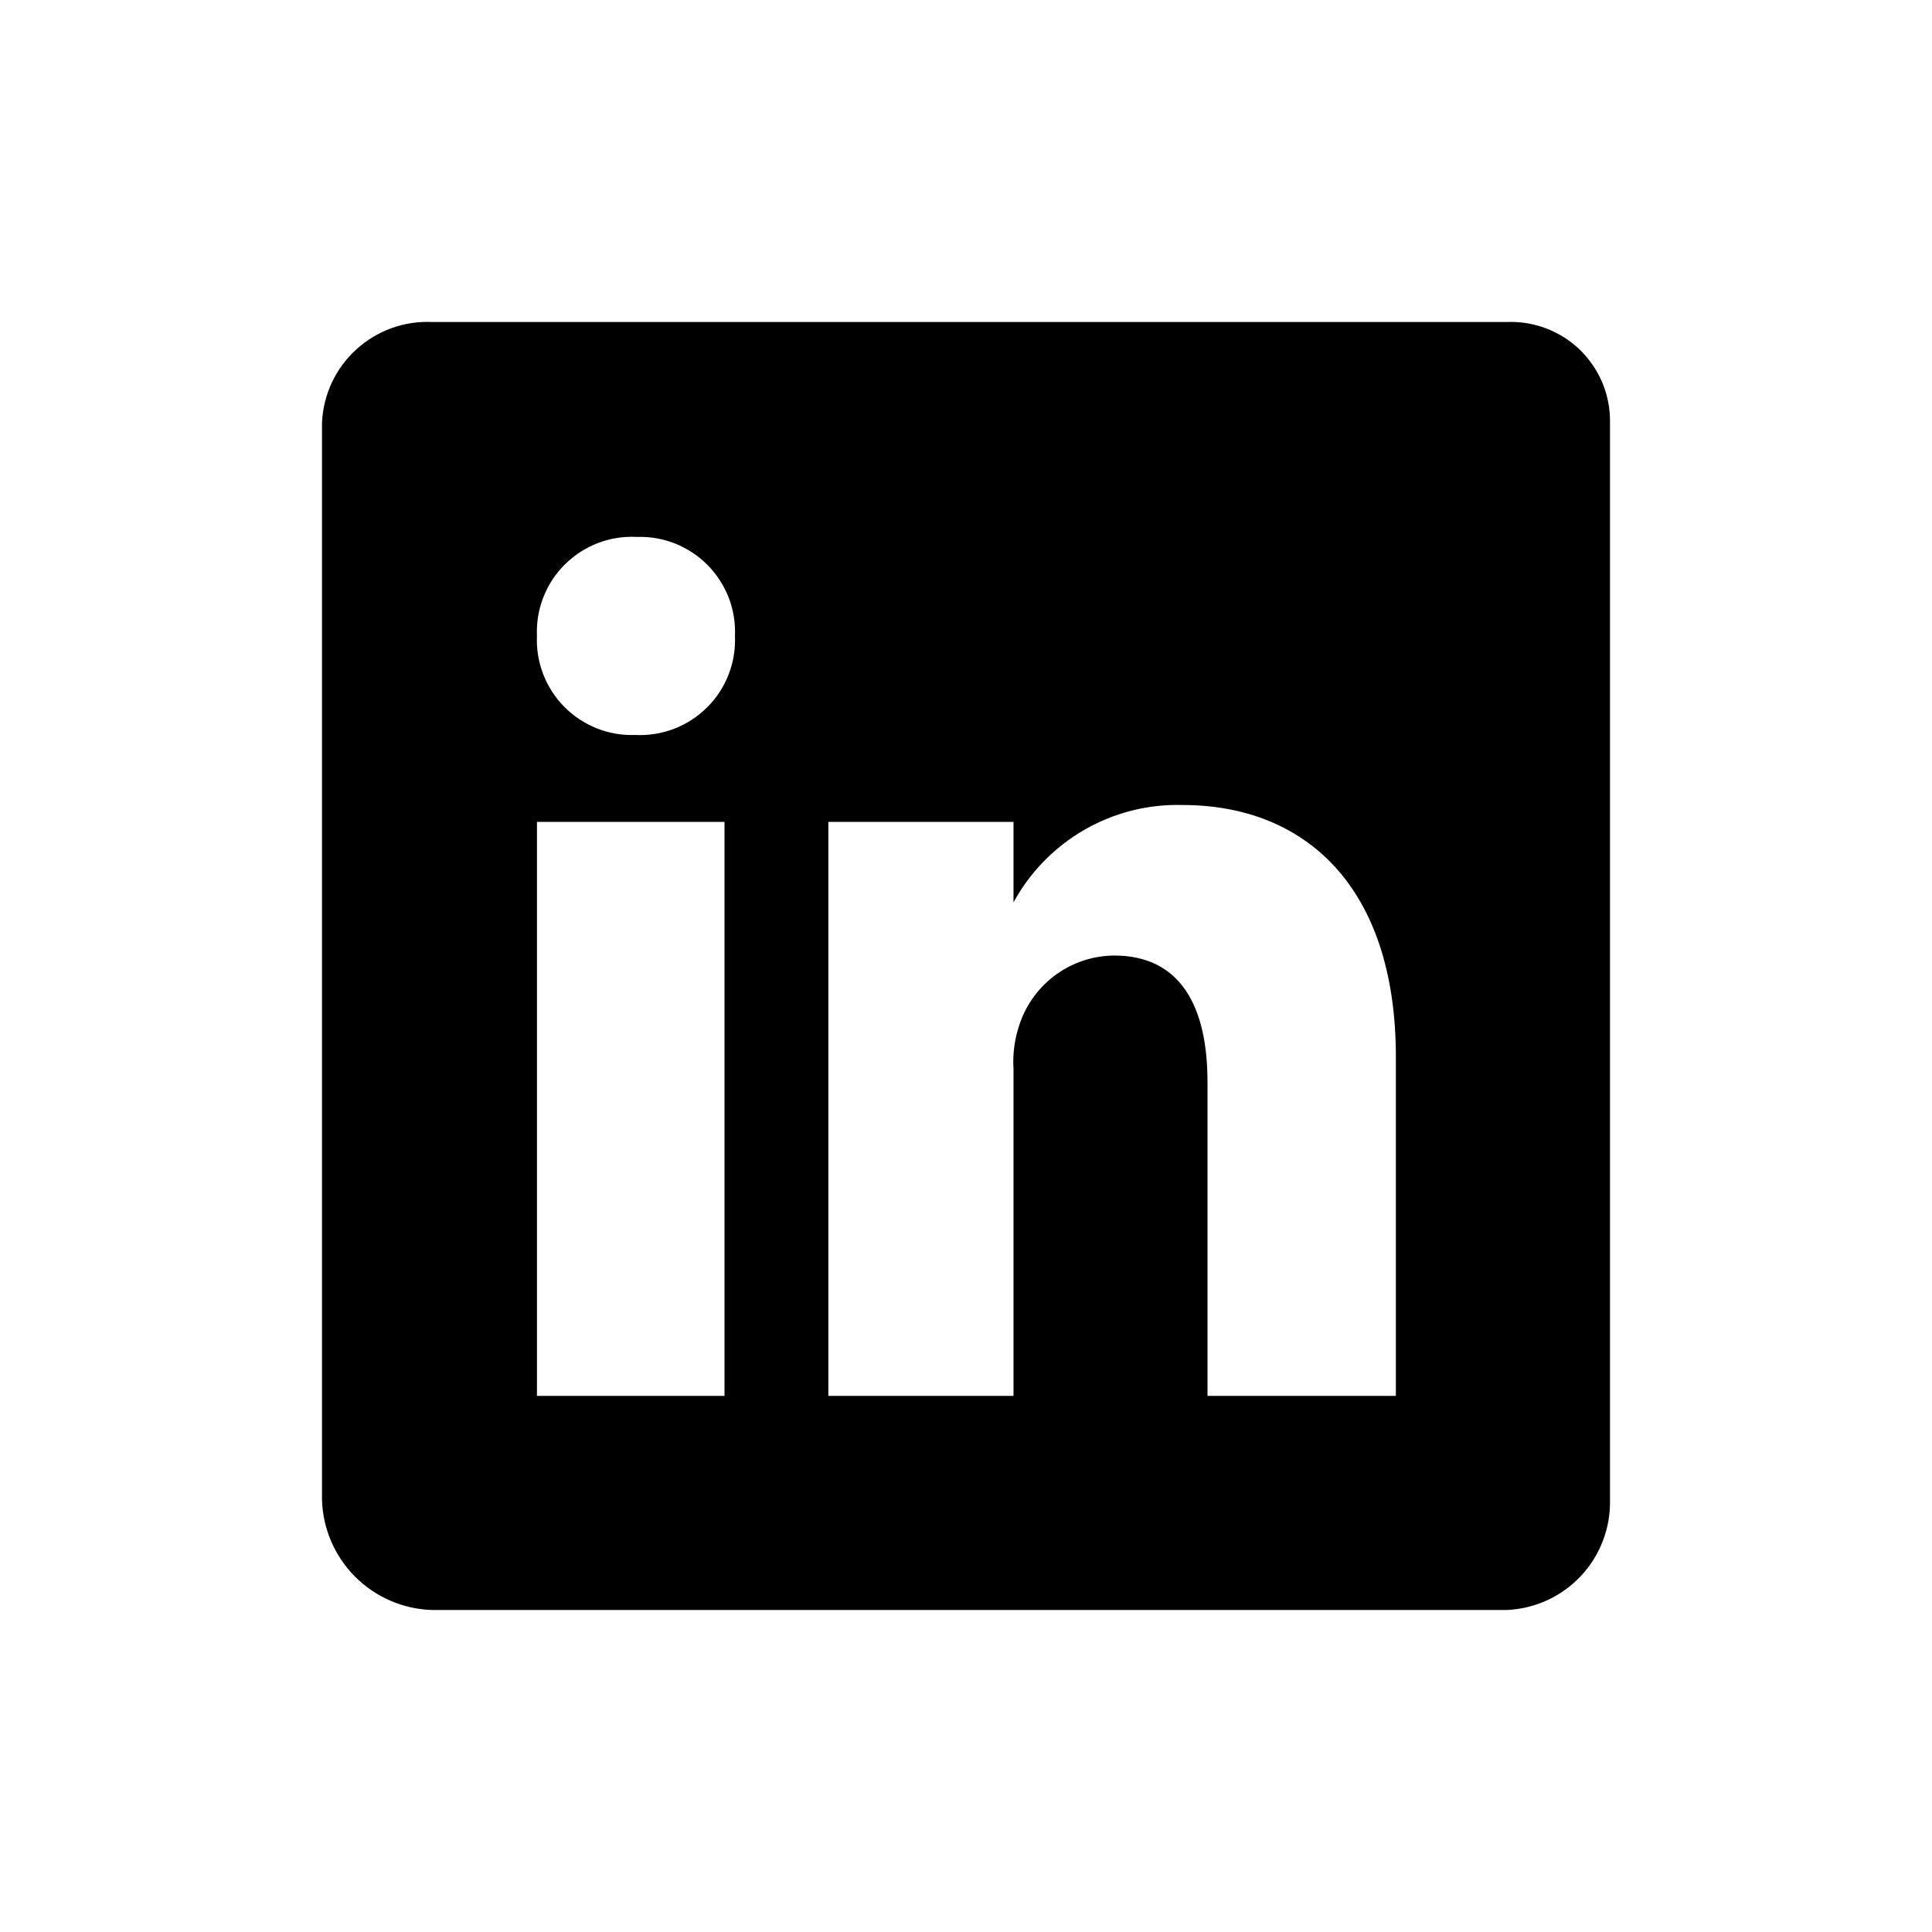
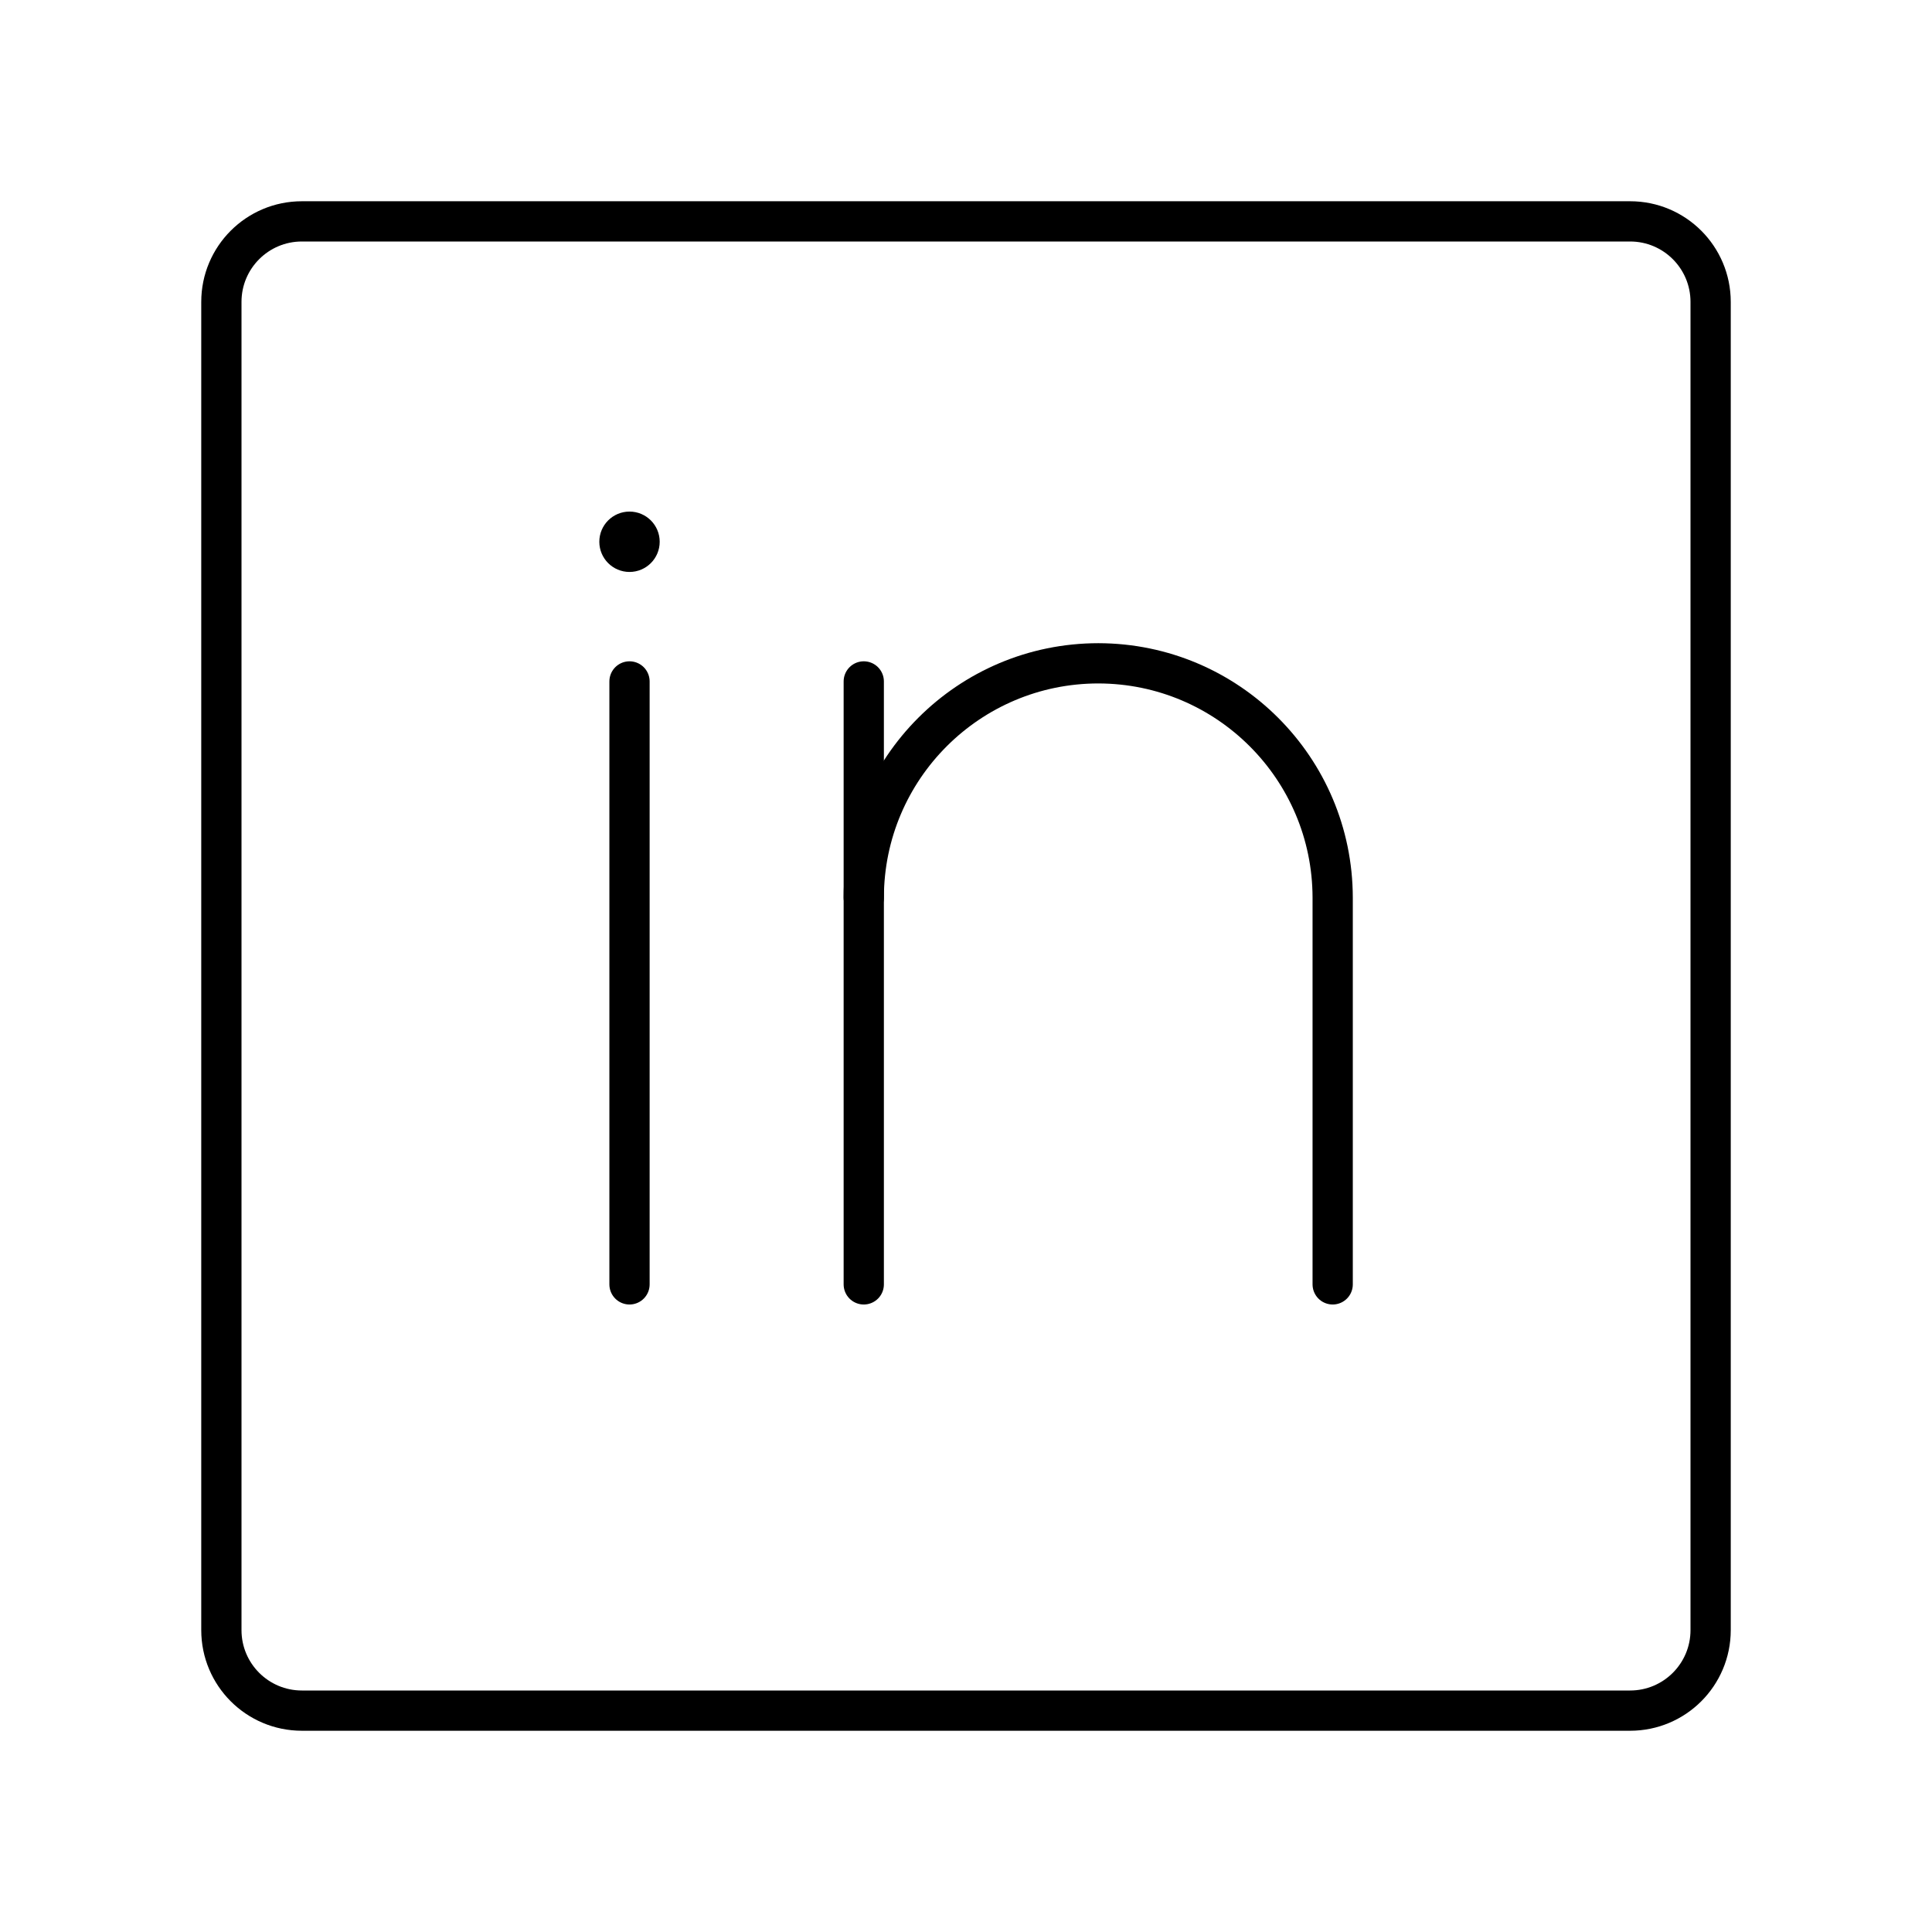
- <svg xmlns="http://www.w3.org/2000/svg" width="800px" height="800px" viewBox="0 0 24 24" fill="none">
-   <path d="M18.72 4H5.37C5.198 3.992 5.026 4.018 4.864 4.076C4.702 4.135 4.553 4.225 4.426 4.341C4.298 4.457 4.195 4.597 4.122 4.753C4.049 4.909 4.008 5.078 4 5.25V18.63C4.01 18.99 4.158 19.333 4.412 19.587C4.667 19.842 5.01 19.99 5.37 20H18.72C19.07 19.984 19.4 19.832 19.64 19.576C19.879 19.32 20.008 18.98 20 18.63V5.25C20.003 5.082 19.971 4.916 19.908 4.761C19.844 4.606 19.749 4.466 19.63 4.349C19.51 4.232 19.367 4.141 19.211 4.081C19.054 4.021 18.887 3.993 18.72 4ZM9 17.34H6.67V10.21H9V17.34ZM7.89 9.13C7.727 9.136 7.565 9.108 7.414 9.048C7.263 8.988 7.126 8.897 7.011 8.782C6.897 8.666 6.807 8.528 6.748 8.376C6.69 8.225 6.663 8.063 6.67 7.9C6.663 7.736 6.69 7.572 6.75 7.419C6.81 7.265 6.901 7.126 7.018 7.011C7.135 6.895 7.274 6.805 7.428 6.746C7.582 6.687 7.746 6.661 7.91 6.67C8.073 6.664 8.235 6.692 8.386 6.752C8.537 6.812 8.674 6.903 8.789 7.018C8.903 7.134 8.993 7.272 9.052 7.423C9.11 7.575 9.137 7.737 9.13 7.9C9.137 8.064 9.11 8.228 9.05 8.381C8.99 8.535 8.899 8.674 8.782 8.789C8.665 8.905 8.526 8.995 8.372 9.054C8.218 9.113 8.054 9.138 7.89 9.13ZM17.34 17.34H15V13.44C15 12.51 14.67 11.87 13.84 11.87C13.582 11.872 13.331 11.954 13.122 12.104C12.912 12.255 12.755 12.466 12.67 12.71C12.605 12.893 12.578 13.086 12.59 13.28V17.34H10.29V10.21H12.59V11.21C12.794 10.834 13.099 10.523 13.469 10.309C13.84 10.095 14.262 9.988 14.69 10C16.2 10 17.34 11 17.34 13.13V17.34Z" fill="#000000" />
+ <svg xmlns="http://www.w3.org/2000/svg" width="800px" height="800px" viewBox="0 0 48 48" version="1.1">
+   <defs>
+     <style>.b{fill:#000000;}.c{fill:none;stroke:#000000;stroke-linecap:round;stroke-linejoin:round;}</style>
+   </defs>
+   <circle class="b" cx="15.64" cy="13.46" r=".75" />
+   <line class="c" x1="15.64" x2="15.64" y1="16.93" y2="31.91" />
+   <path class="c" d="m33.11 31.91v-9.61a5.83 5.83 0 0 0-5.82-5.82 5.83 5.83 0 0 0-5.83 5.82v9.61" />
+   <line class="c" x1="21.46" x2="21.46" y1="22.3" y2="16.93" />
+   <path class="c" d="m40.5 5.5h-33a2 2 0 0 0-2 2v33a2 2 0 0 0 2 2h33a2 2 0 0 0 2-2v-33a2 2 0 0 0-2-2z" />
</svg>
